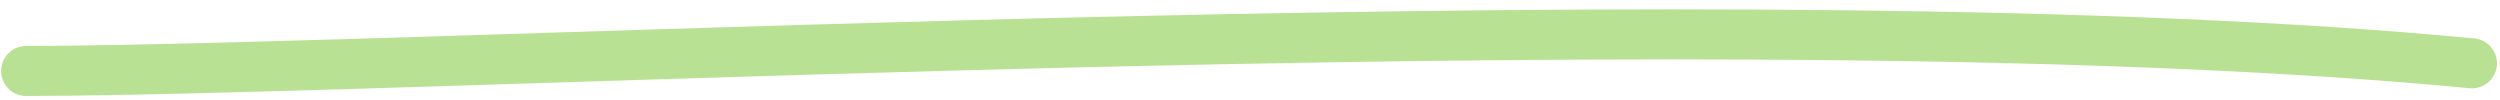
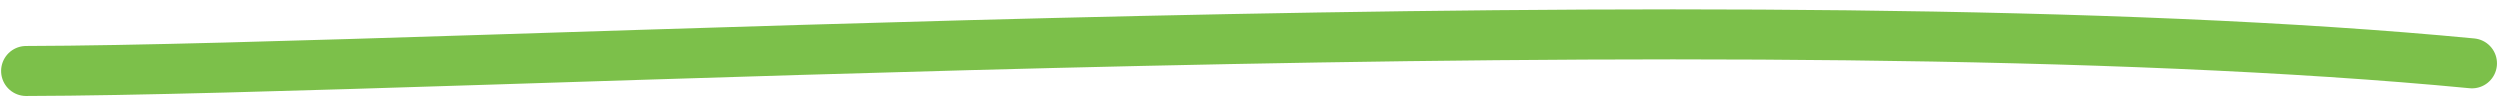
<svg xmlns="http://www.w3.org/2000/svg" width="100" height="4" viewBox="0 0 100 4">
-   <defs>
-     <filter id="underline-integrations-a">
-       <feColorMatrix in="SourceGraphic" values="0 0 0 0 0.486 0 0 0 0 0.753 0 0 0 0 0.29 0 0 0 1 0" />
-     </filter>
-   </defs>
-   <g fill="none" fill-rule="evenodd" stroke-linecap="round" filter="url(#underline-integrations-a)" transform="translate(-.235 .09)">
-     <path stroke="#035F34" stroke-width="2" d="M1.295,3.603 C18.52,3.262 70.322,-0.665 99.11,1.59" transform="rotate(1 50.203 2.25)" />
+   <g fill="none" fill-rule="evenodd" stroke-linecap="round" transform="translate(-.235 .09)">
+     <path stroke="#7CC04A" stroke-width="2" d="M1.295,3.603 C18.52,3.262 70.322,-0.665 99.11,1.59" transform="rotate(1 50.203 2.25)" />
  </g>
</svg>
